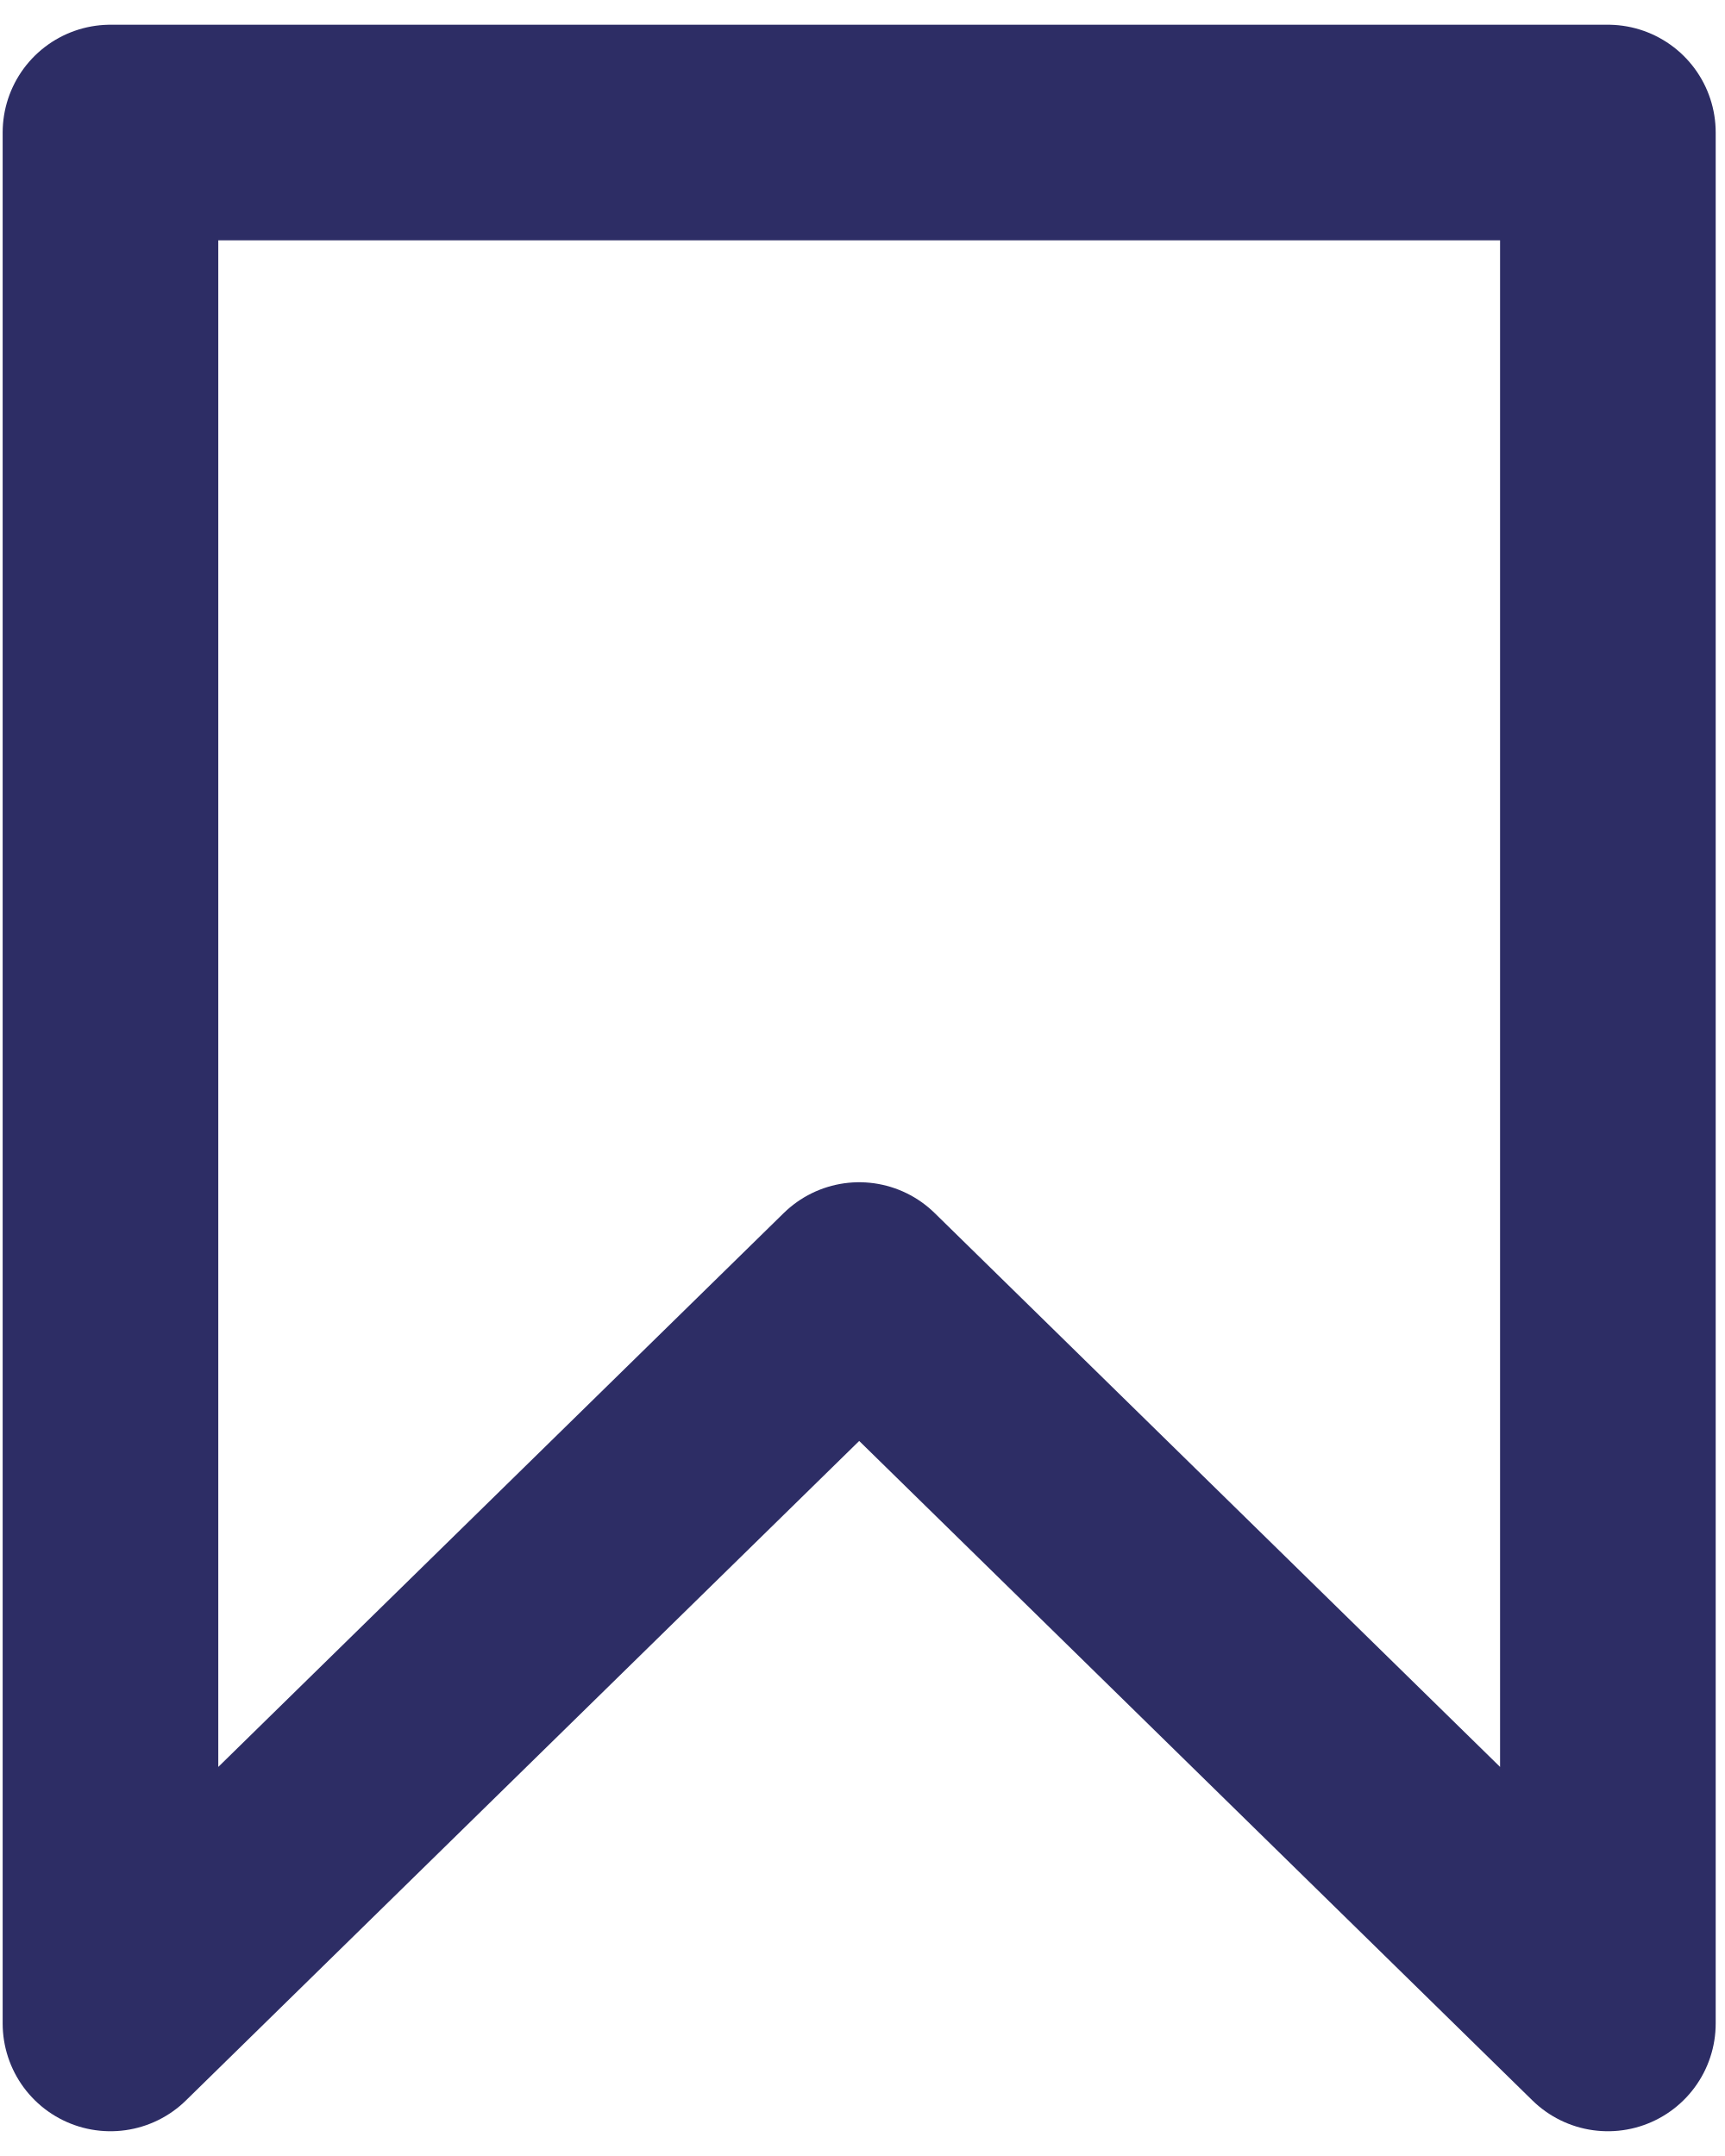
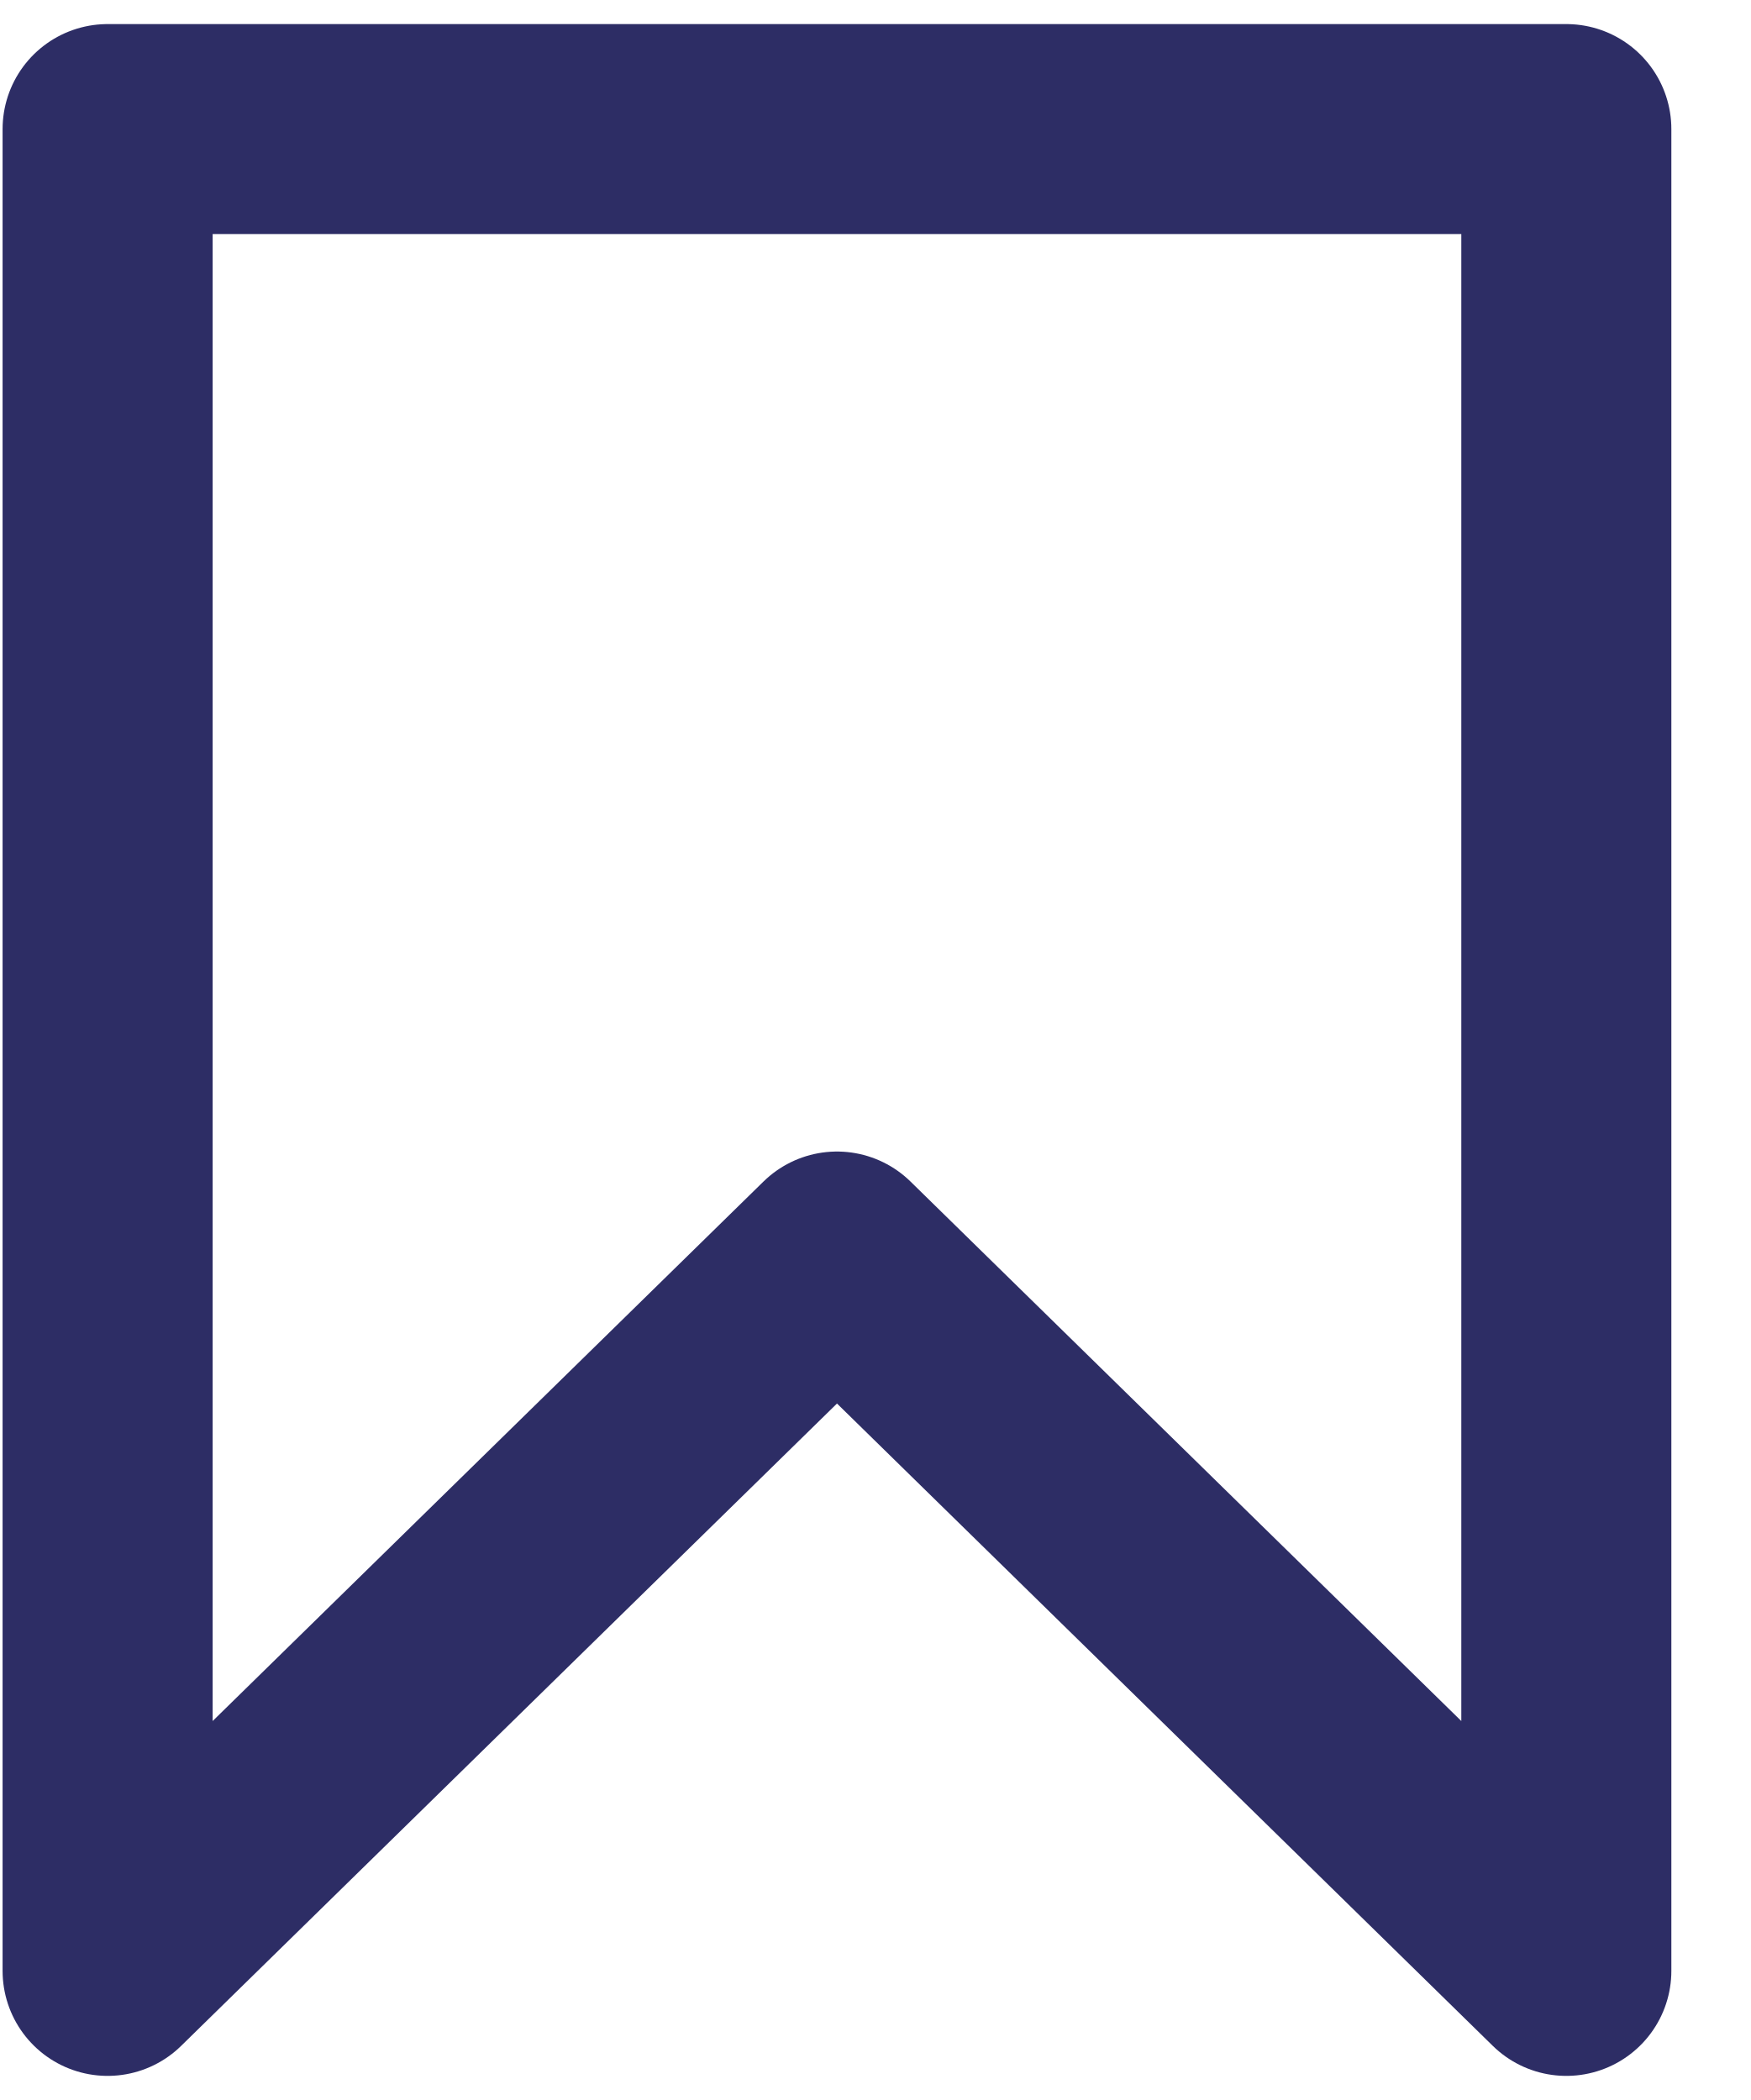
- <svg xmlns="http://www.w3.org/2000/svg" width="48" height="60" viewBox="0 0 48 60" fill="none">
+ <svg xmlns="http://www.w3.org/2000/svg" width="50" height="60" viewBox="0 0 50 60" fill="none">
  <path d="M44.741 3.688H3.074V56.311L23.908 35.901L44.741 56.311V3.688Z" stroke="#2D2D65" stroke-width="6" stroke-linejoin="round" />
</svg>
